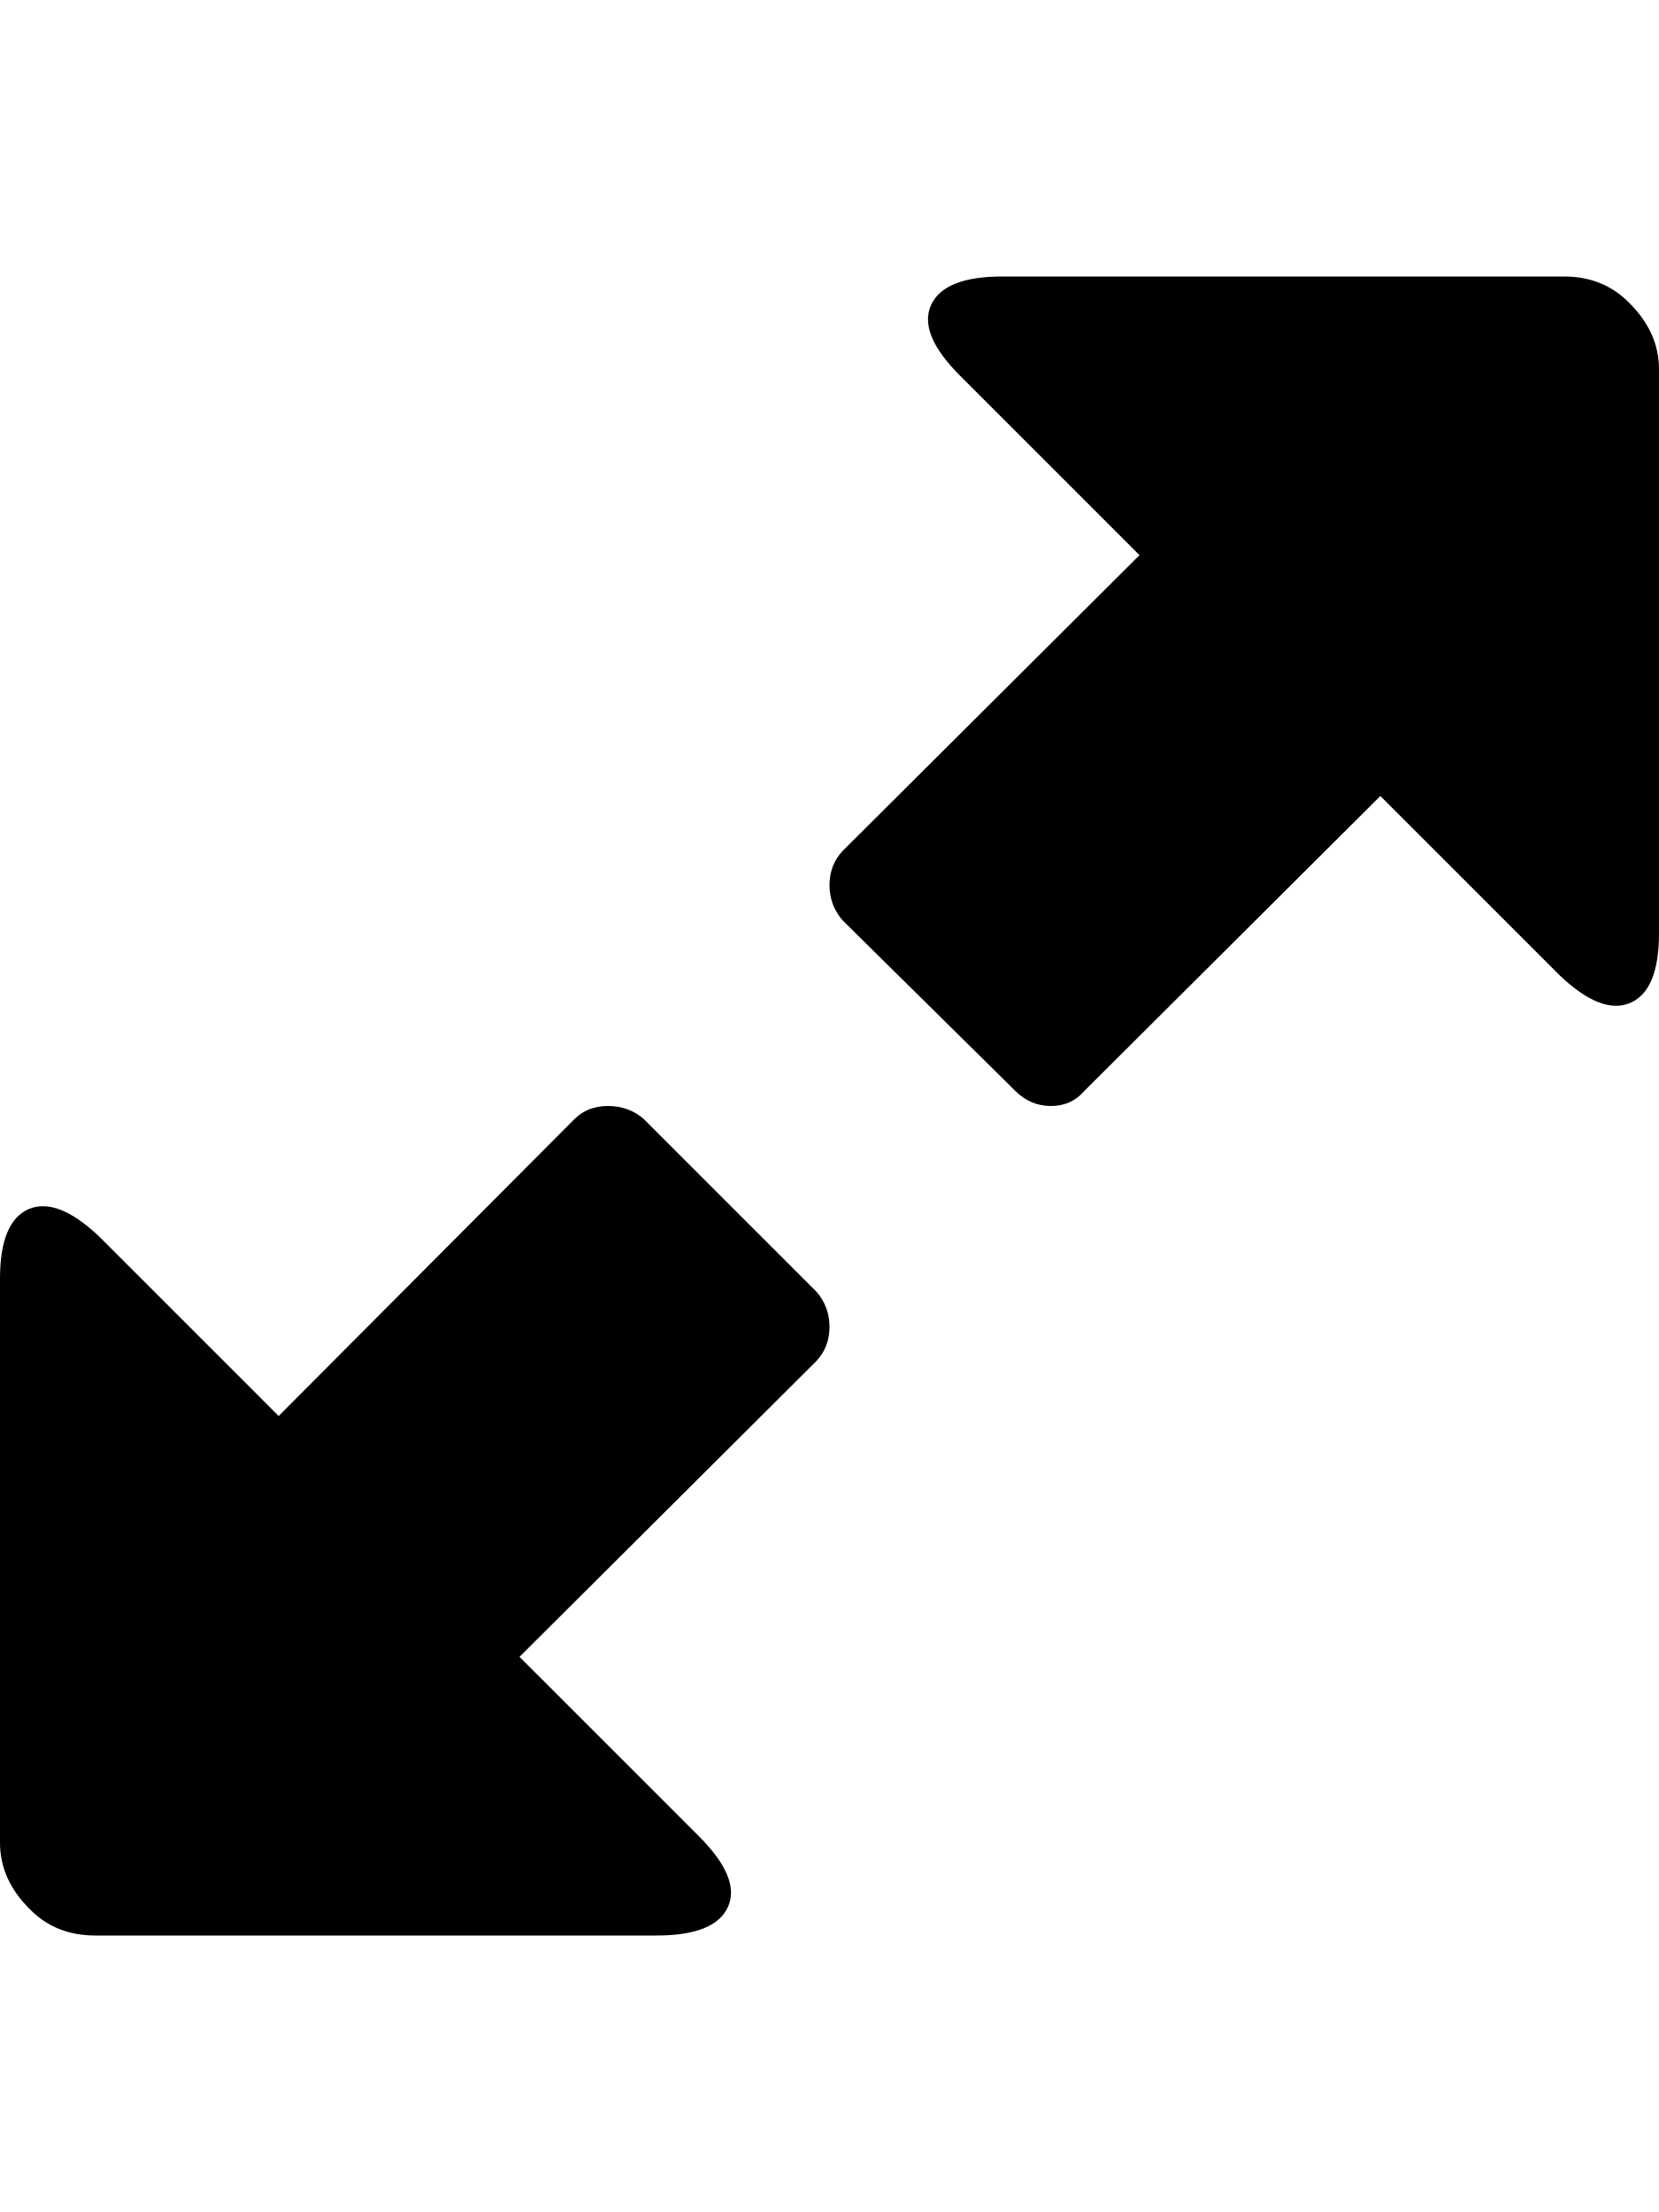
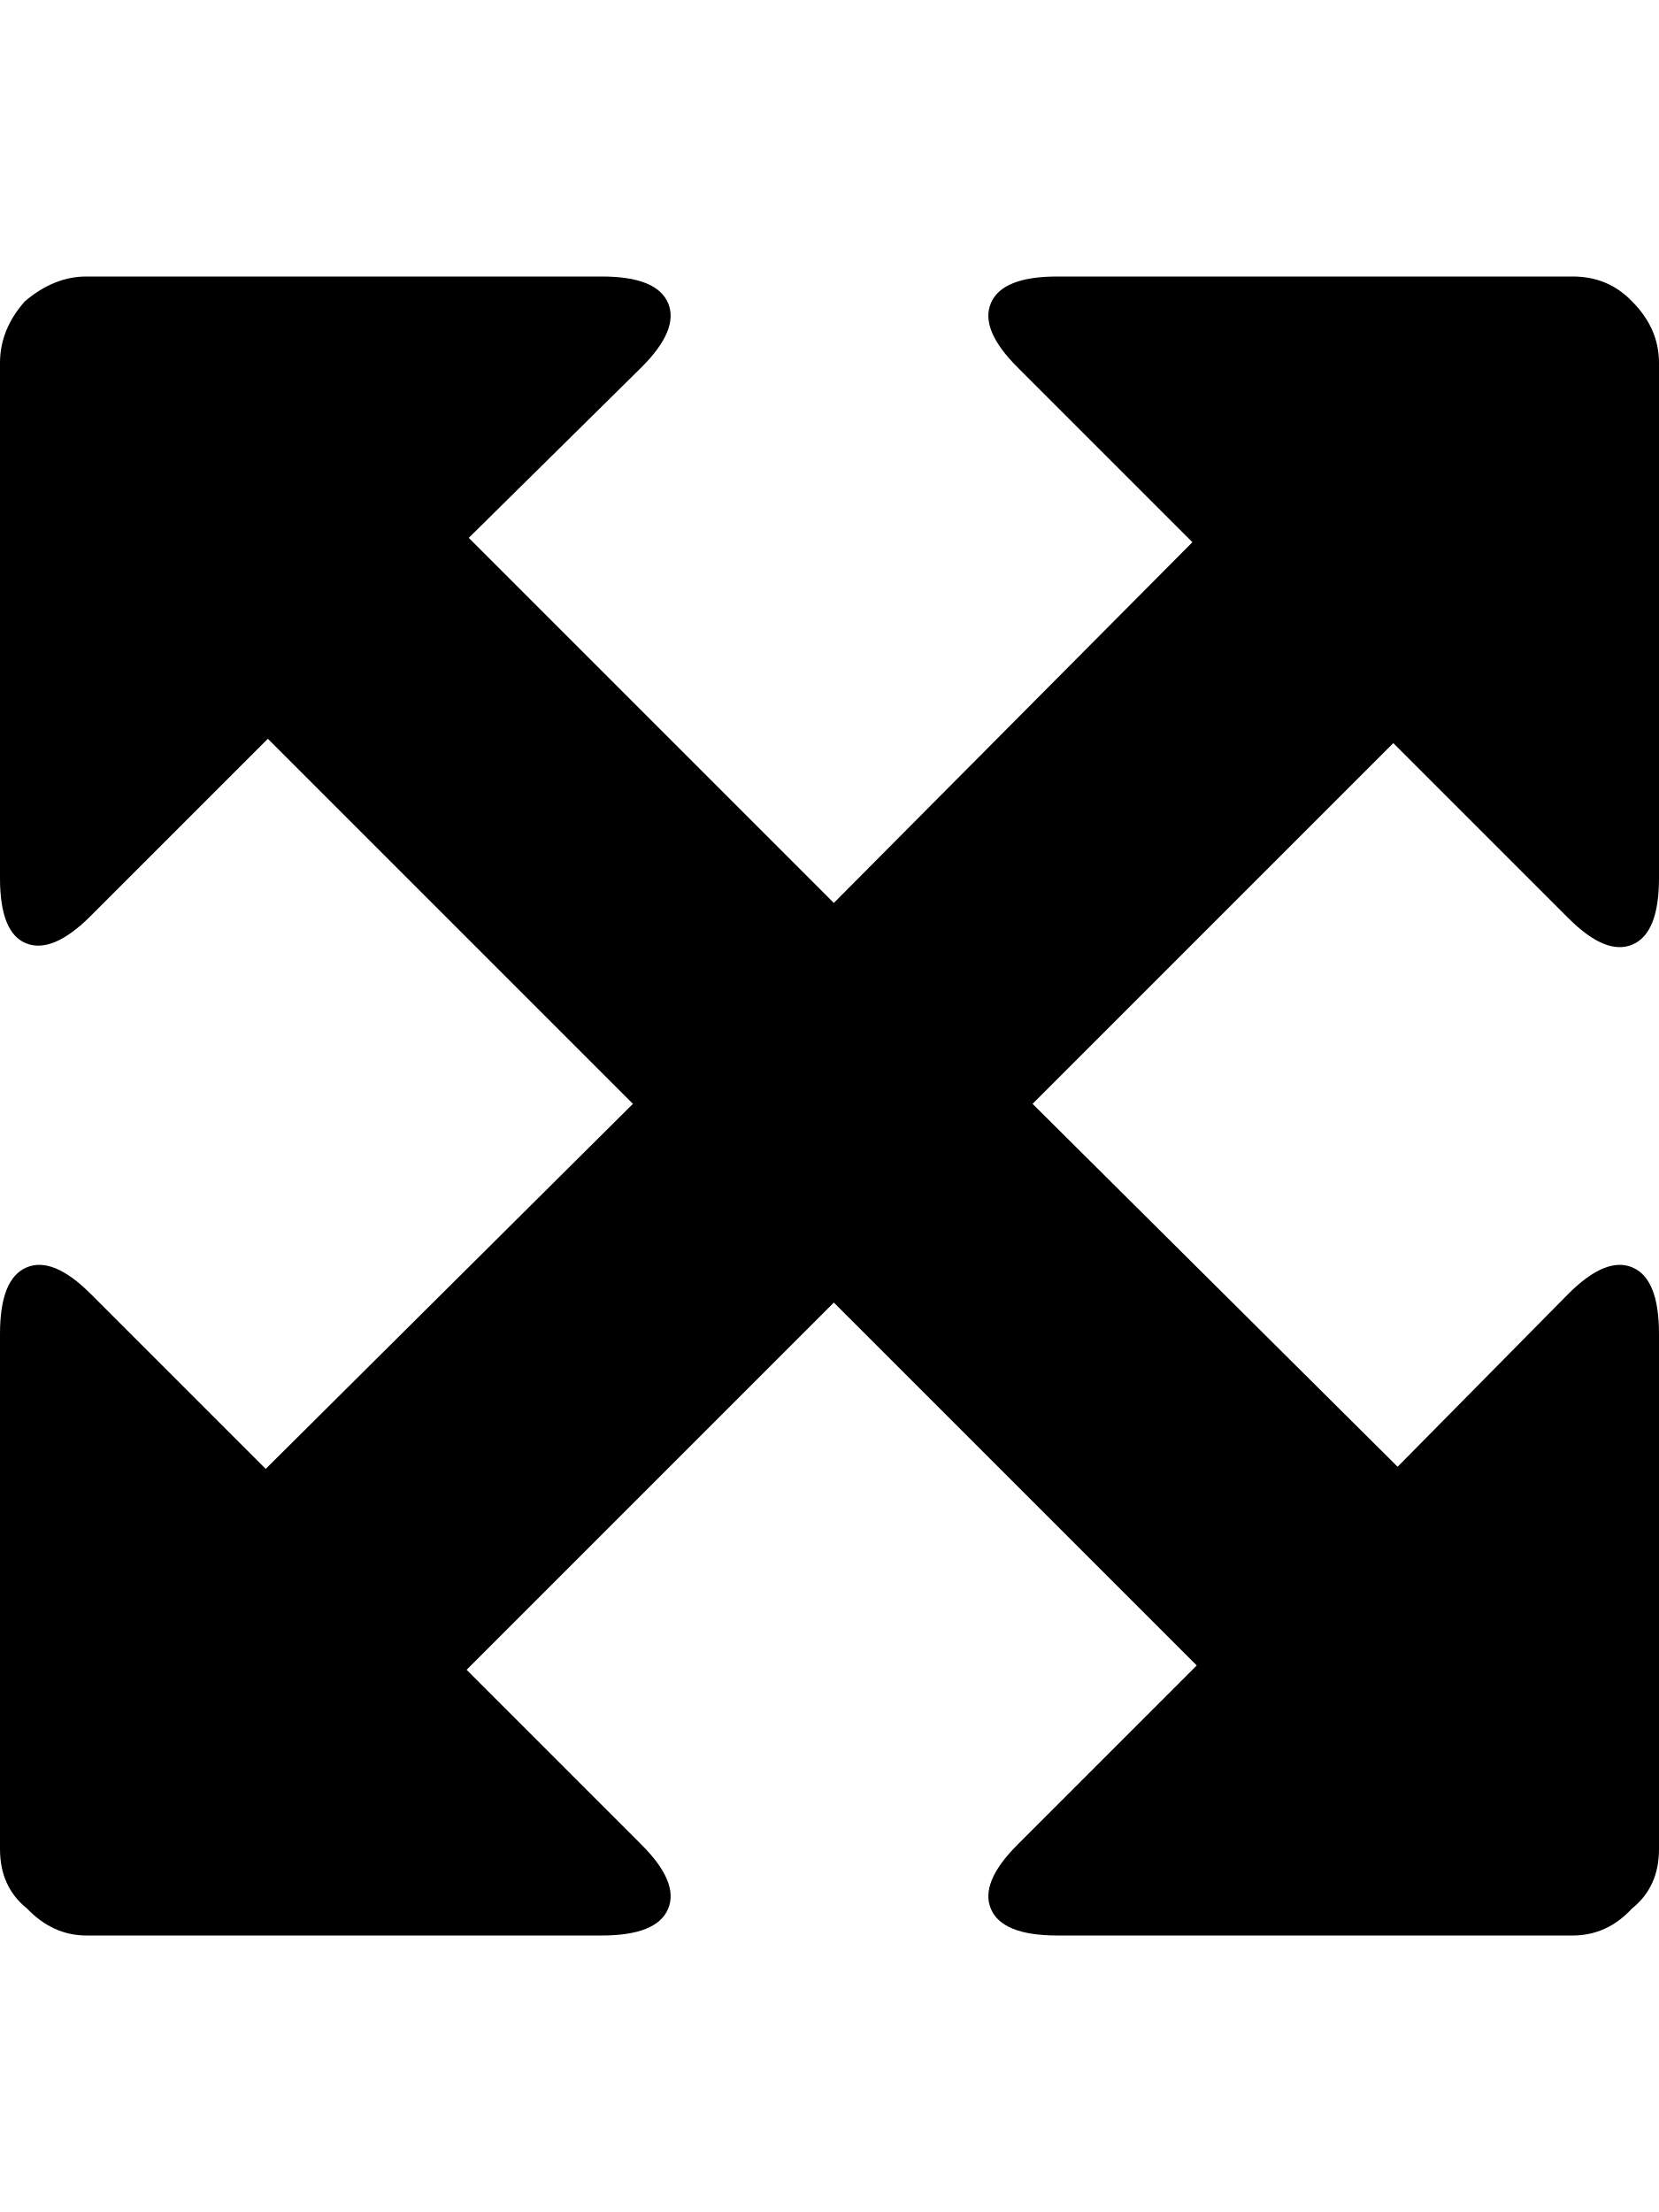
<svg xmlns="http://www.w3.org/2000/svg" height="1000px" width="750px">
  <g>
-     <path d="M0 833.008c0 0 0 -254.883 0 -254.883c0 -17.252 4.313 -27.75 12.939 -31.494c8.627 -3.743 19.288 0.407 31.983 12.451c0 0 81.055 81.055 81.055 81.055c0 0 133.789 -134.277 133.789 -134.277c3.906 -3.907 8.951 -5.86 15.136 -5.86c6.185 0 11.556 1.953 16.114 5.86c0 0 78.125 78.125 78.125 78.125c3.906 4.557 5.859 9.847 5.859 15.869c0 6.022 -1.953 11.149 -5.859 15.381c0 0 -134.278 133.789 -134.278 133.789c0 0 81.055 81.054 81.055 81.054c12.695 12.696 17.09 23.356 13.184 31.983c-3.907 8.626 -14.649 12.939 -32.227 12.939c0 0 -253.906 0 -253.906 0c-12.045 0 -21.973 -4.069 -29.785 -12.207c-8.789 -8.789 -13.184 -18.717 -13.184 -29.785c0 0 0 0 0 0m375 -432.861c0 -6.022 1.953 -11.149 5.859 -15.381c0 0 134.278 -133.789 134.278 -133.789c0 0 -81.055 -81.055 -81.055 -81.055c-12.695 -12.695 -17.09 -23.356 -13.184 -31.982c3.907 -8.627 14.649 -12.94 32.227 -12.94c0 0 253.906 0 253.906 0c12.045 0 21.973 4.069 29.785 12.207c8.789 8.789 13.184 18.718 13.184 29.785c0 0 0 254.883 0 254.883c0 17.253 -4.313 27.751 -12.939 31.494c-8.627 3.744 -19.288 -0.407 -31.983 -12.451c0 0 -81.055 -81.055 -81.055 -81.055c0 0 -133.789 133.301 -133.789 133.301c-3.906 4.558 -8.951 6.836 -15.136 6.836c-6.185 0 -11.556 -2.278 -16.114 -6.836c0 0 -78.125 -77.148 -78.125 -77.148c-3.906 -4.557 -5.859 -9.847 -5.859 -15.869c0 0 0 0 0 0" />
+     <path d="M0 835.938c0 0 0 -232.91 0 -232.91c0 -16.602 3.988 -26.611 11.963 -30.029c7.975 -3.418 17.659 0.569 29.053 11.962c0 0 79.101 79.102 79.101 79.102c0 0 166.016 -165.039 166.016 -165.039c0 0 -165.039 -165.039 -165.039 -165.039c0 0 -80.078 80.078 -80.078 80.078c-11.394 11.393 -21.078 15.544 -29.053 12.451c-7.975 -3.092 -11.963 -12.939 -11.963 -29.541c0 0 0 -232.91 0 -232.91c0 -10.091 3.743 -19.368 11.23 -27.832c8.79 -7.487 18.067 -11.231 27.833 -11.231c0 0 232.91 0 232.91 0c16.601 0 26.611 3.988 30.029 11.963c3.418 7.976 -0.57 17.66 -11.963 29.053c0 0 -78.125 77.149 -78.125 77.149c0 0 165.039 165.039 165.039 165.039c0 0 162.11 -163.086 162.11 -163.086c0 0 -79.102 -79.102 -79.102 -79.102c-11.393 -11.393 -15.381 -21.077 -11.963 -29.053c3.418 -7.975 13.428 -11.963 30.029 -11.963c0 0 232.911 0 232.911 0c10.742 0 19.694 3.744 26.855 11.231c8.138 8.138 12.207 17.415 12.207 27.832c0 0 0 232.91 0 232.91c0 16.602 -3.988 26.611 -11.963 30.029c-7.975 3.418 -17.659 -0.569 -29.053 -11.962c0 0 -79.101 -79.102 -79.101 -79.102c0 0 -163.086 163.086 -163.086 163.086c0 0 165.039 164.062 165.039 164.062c0 0 77.148 -78.125 77.148 -78.125c11.394 -11.393 21.078 -15.38 29.053 -11.962c7.975 3.418 11.963 13.427 11.963 30.029c0 0 0 232.91 0 232.91c0 11.393 -4.069 20.345 -12.207 26.855c-7.487 8.138 -16.439 12.207 -26.855 12.207c0 0 -232.911 0 -232.911 0c-16.601 0 -26.611 -3.987 -30.029 -11.962c-3.418 -7.976 0.57 -17.66 11.963 -29.053c0 0 81.055 -81.055 81.055 -81.055c0 0 -164.063 -164.062 -164.063 -164.062c0 0 -166.015 166.015 -166.015 166.015c0 0 79.101 79.102 79.101 79.102c11.393 11.393 15.381 21.077 11.963 29.053c-3.418 7.975 -13.428 11.963 -30.029 11.963c0 0 -232.91 0 -232.91 0c-10.092 0 -19.043 -4.07 -26.856 -12.208c-8.138 -6.51 -12.207 -15.462 -12.207 -26.855c0 0 0 0 0 0" />
  </g>
</svg>
